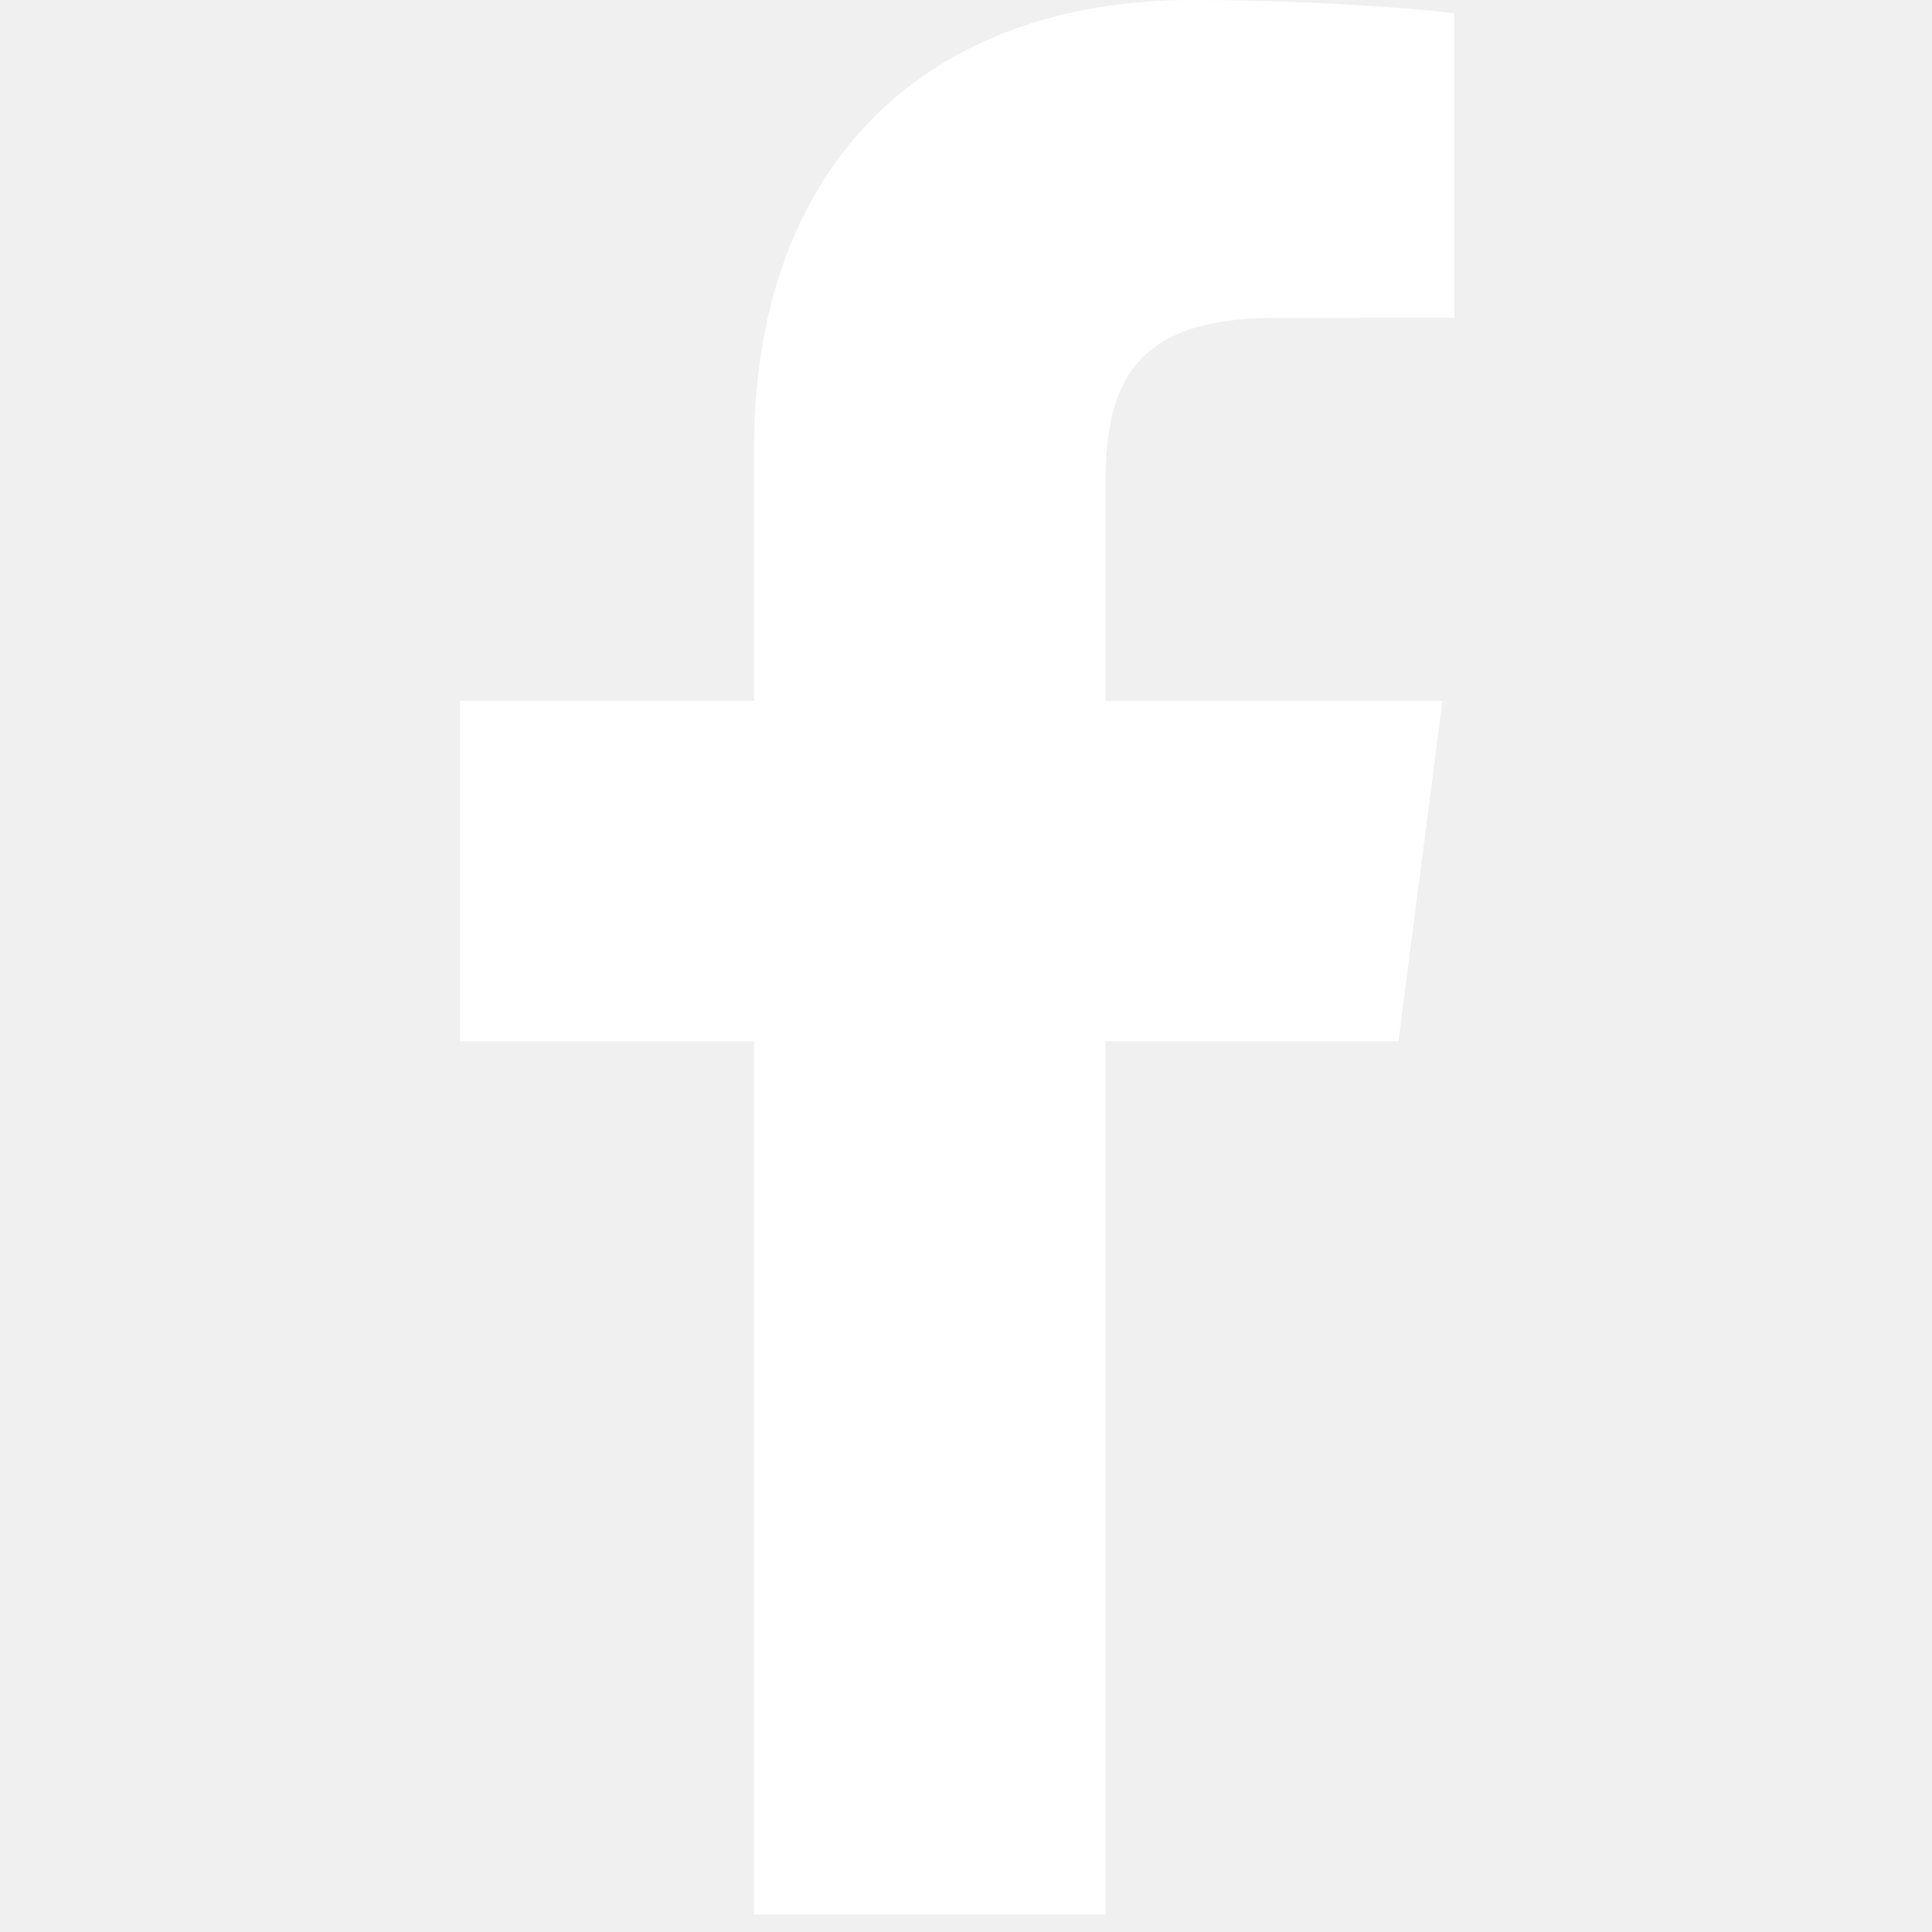
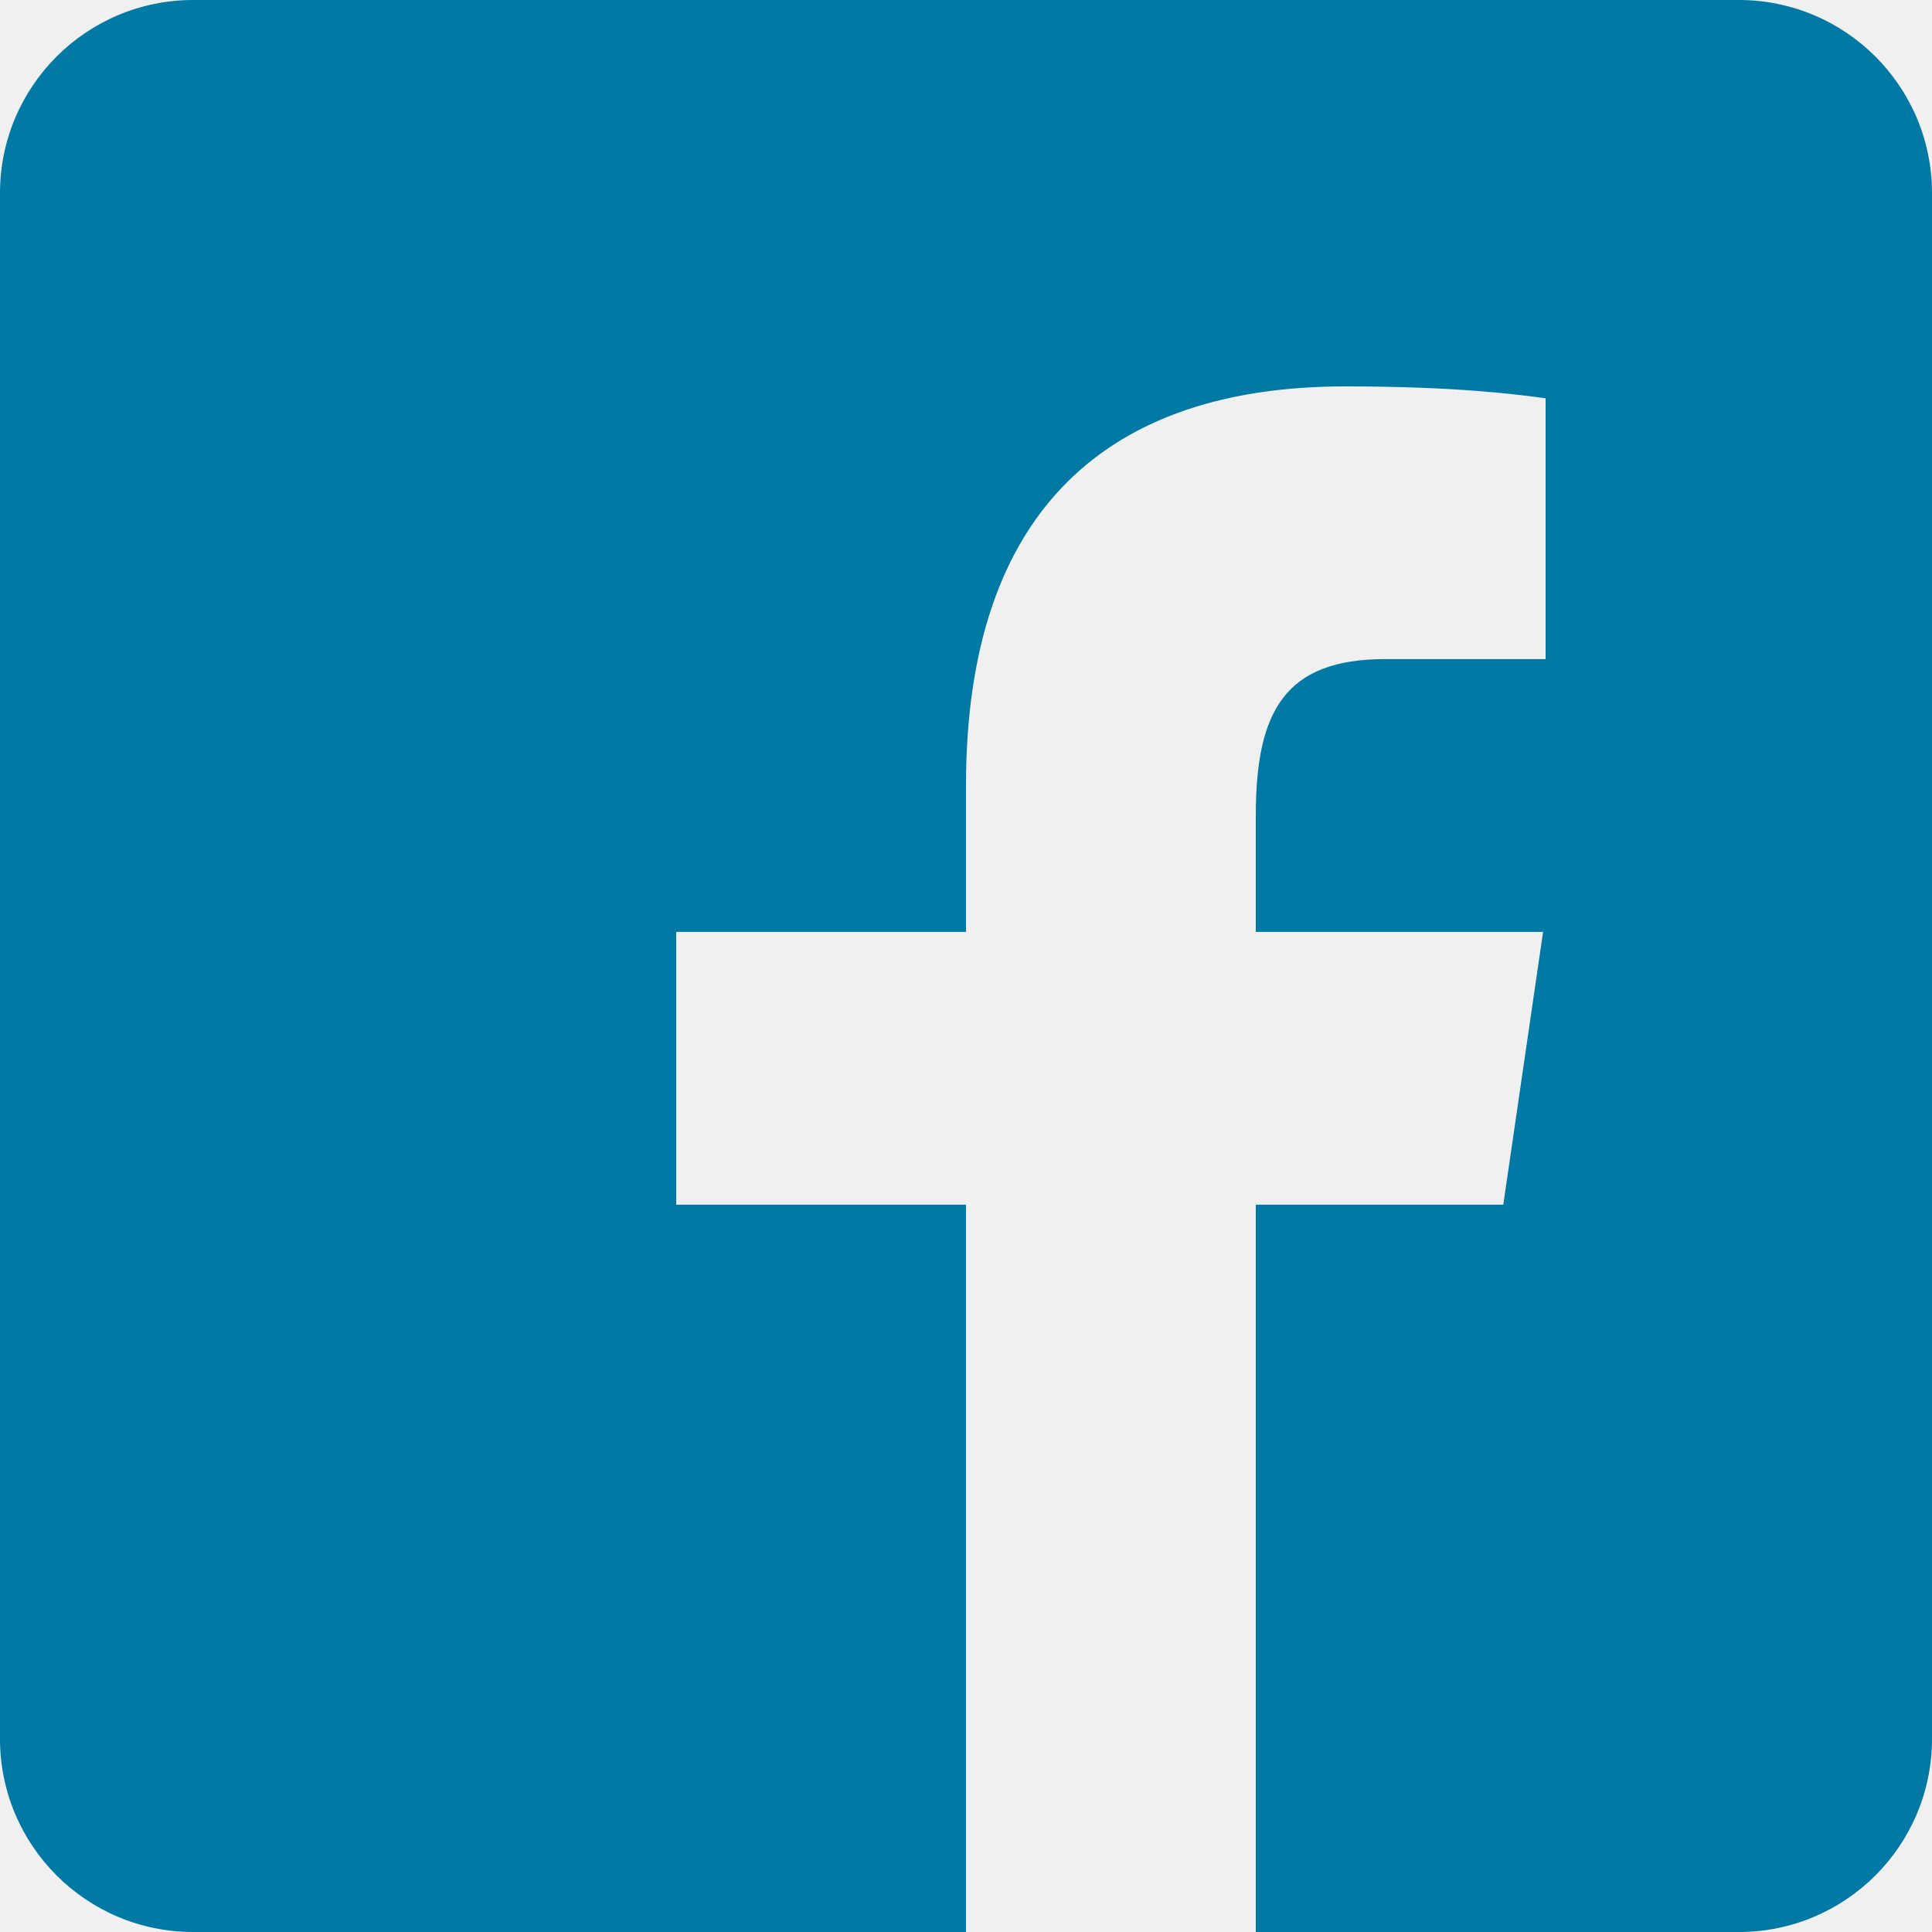
- <svg xmlns="http://www.w3.org/2000/svg" width="31" height="31" viewBox="0 0 31 31" fill="none">
-   <g clip-path="url(#clip0_310_338)">
-     <path d="M17.738 30.72V16.708H22.439L23.145 11.246H17.738V7.759C17.738 6.178 18.175 5.101 20.445 5.101L23.335 5.099V0.214C22.835 0.149 21.119 0 19.123 0C14.953 0 12.098 2.545 12.098 7.218V11.246H7.383V16.708H12.098V30.72H17.738Z" fill="white" />
-   </g>
-   <defs>
-     <clipPath id="clip0_310_338">
-       <rect width="30.72" height="30.72" fill="white" />
-     </clipPath>
-   </defs>
+ <svg xmlns="http://www.w3.org/2000/svg" width="20" height="20" viewBox="0 0 20 20" fill="none">
+   <path d="M18 0C19.105 0 20 0.895 20 2V18C20 19.105 19.105 20 18 20H13V12.471H15.562L15.974 9.647H13V8.44C13 7.358 13.305 6.823 14.339 6.823H16V4.123C15.708 4.084 15.091 4 13.925 4C11.49 4 10 5.26 10 8.131V9.647H7V12.471H10V20H2C0.895 20 0 19.105 0 18V2C0 0.895 0.895 0 2 0H18Z" fill="#0079A4" />
</svg>
